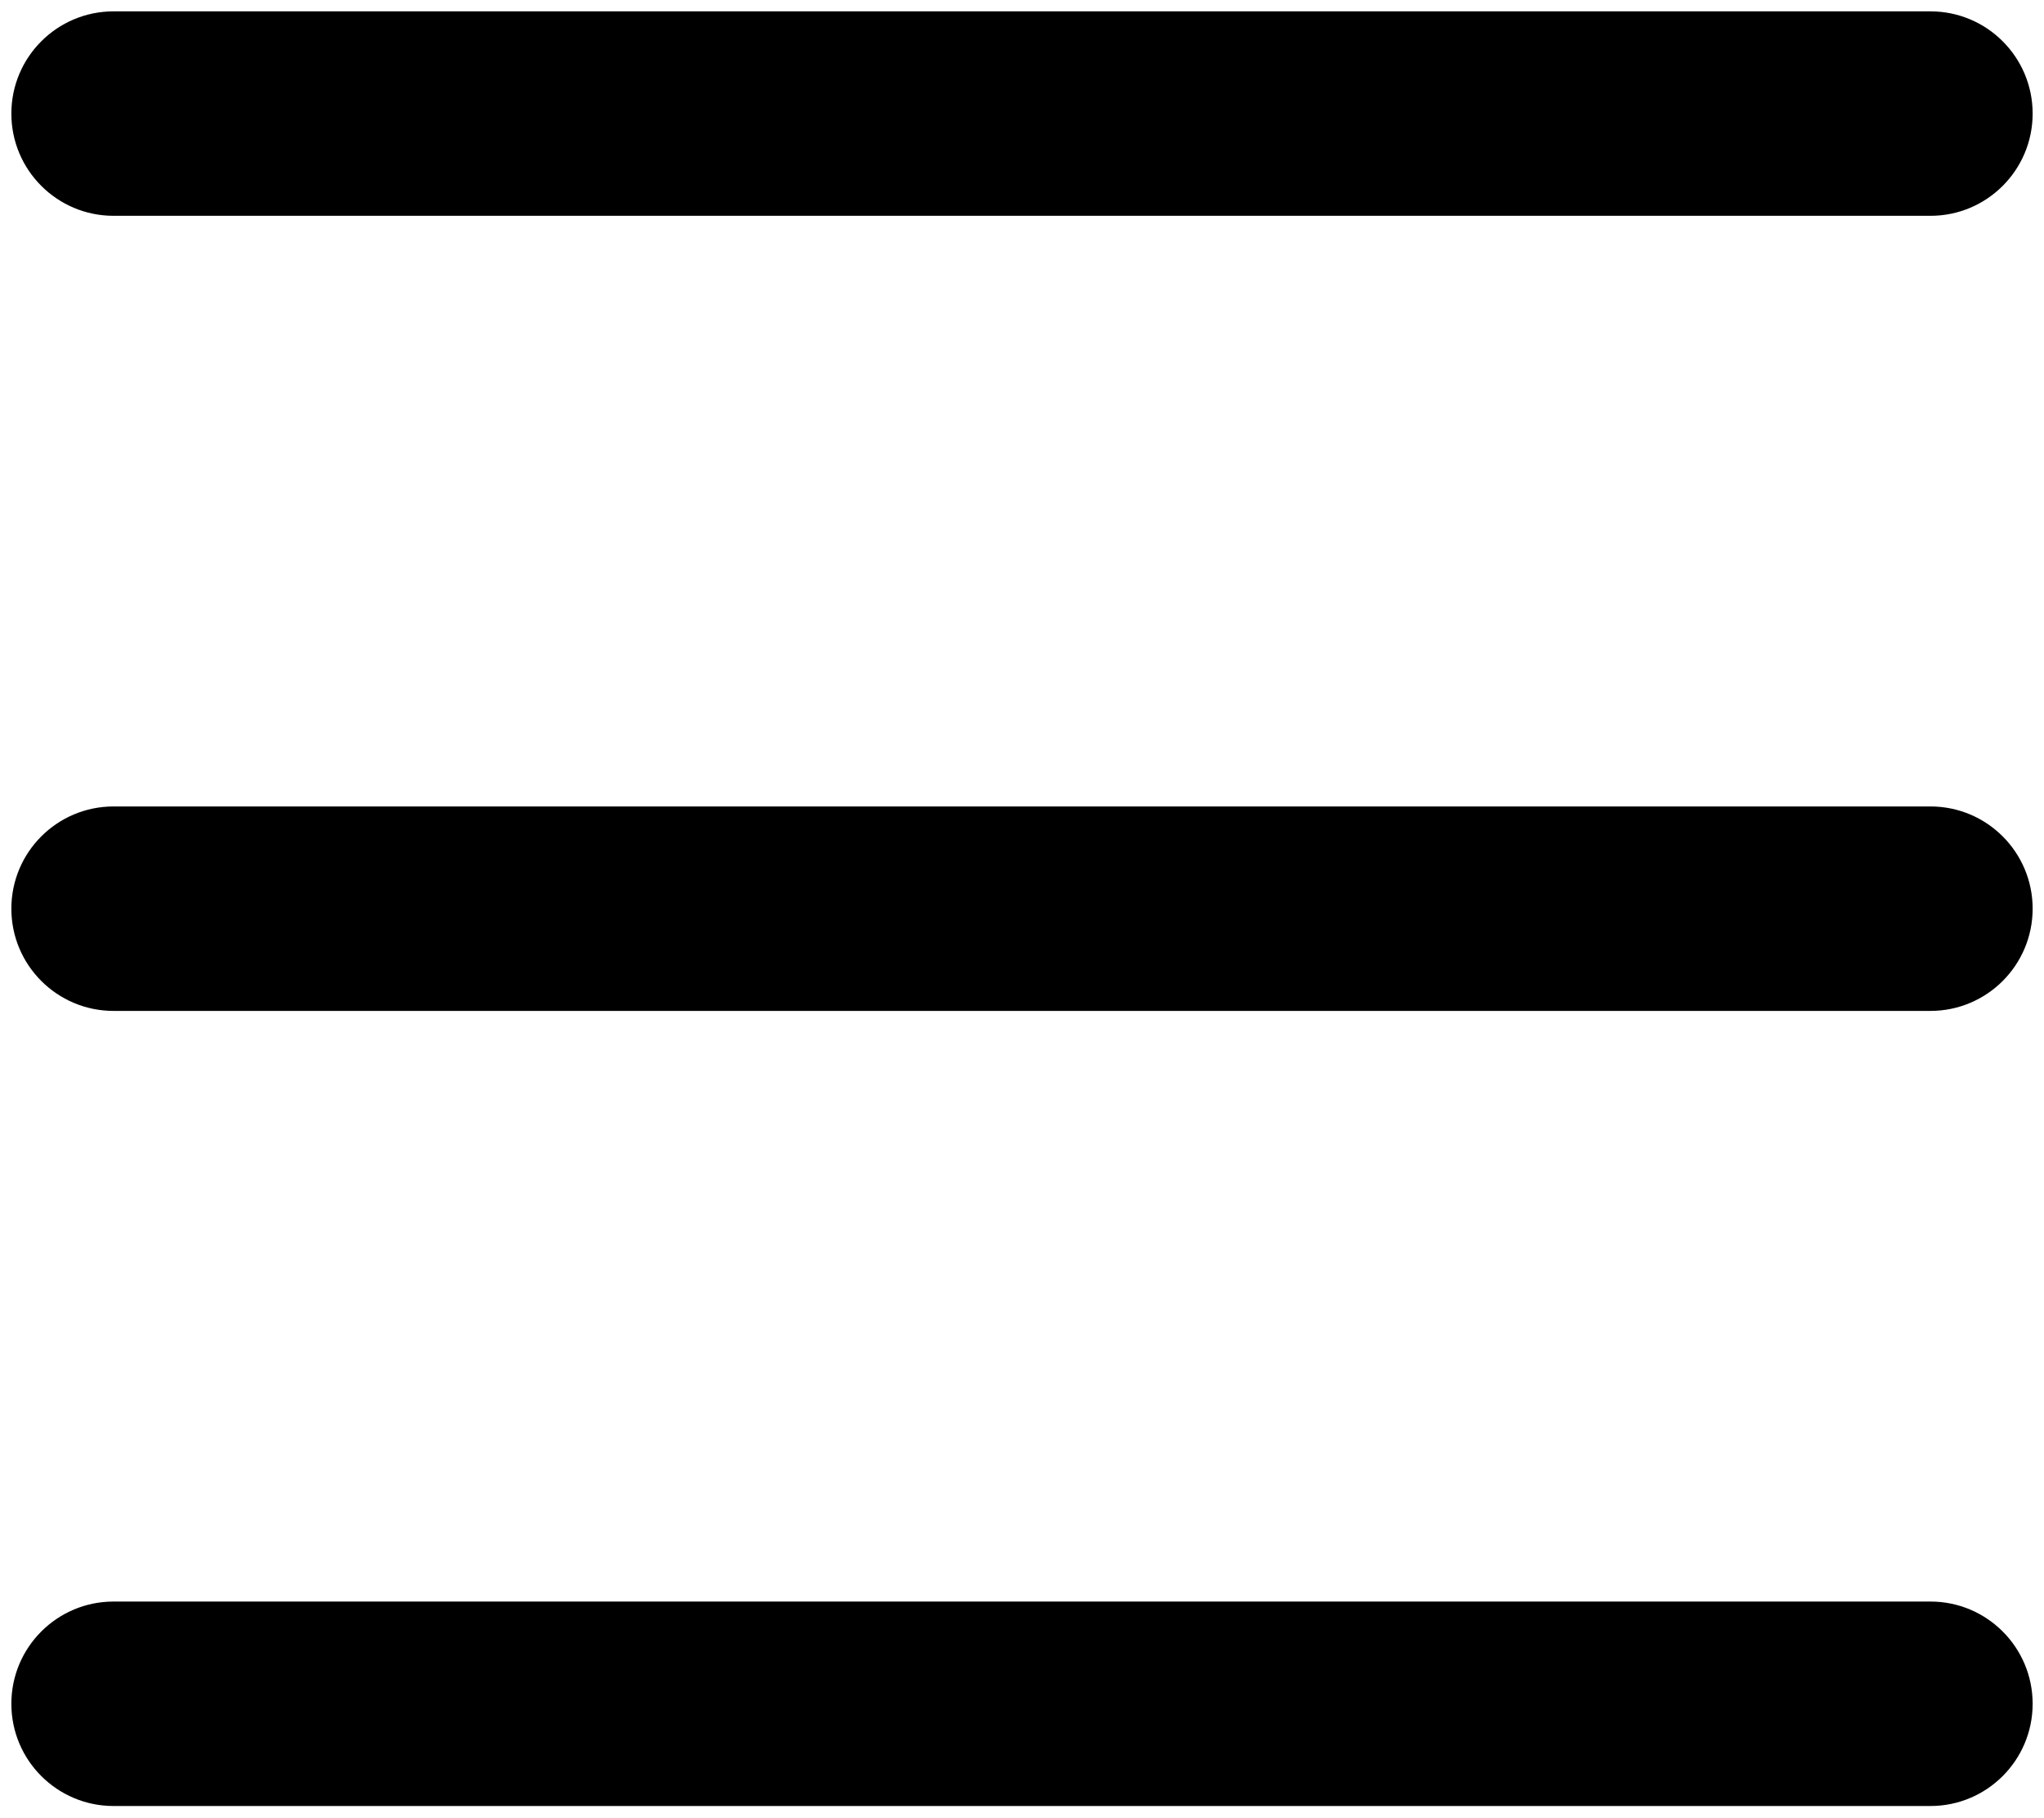
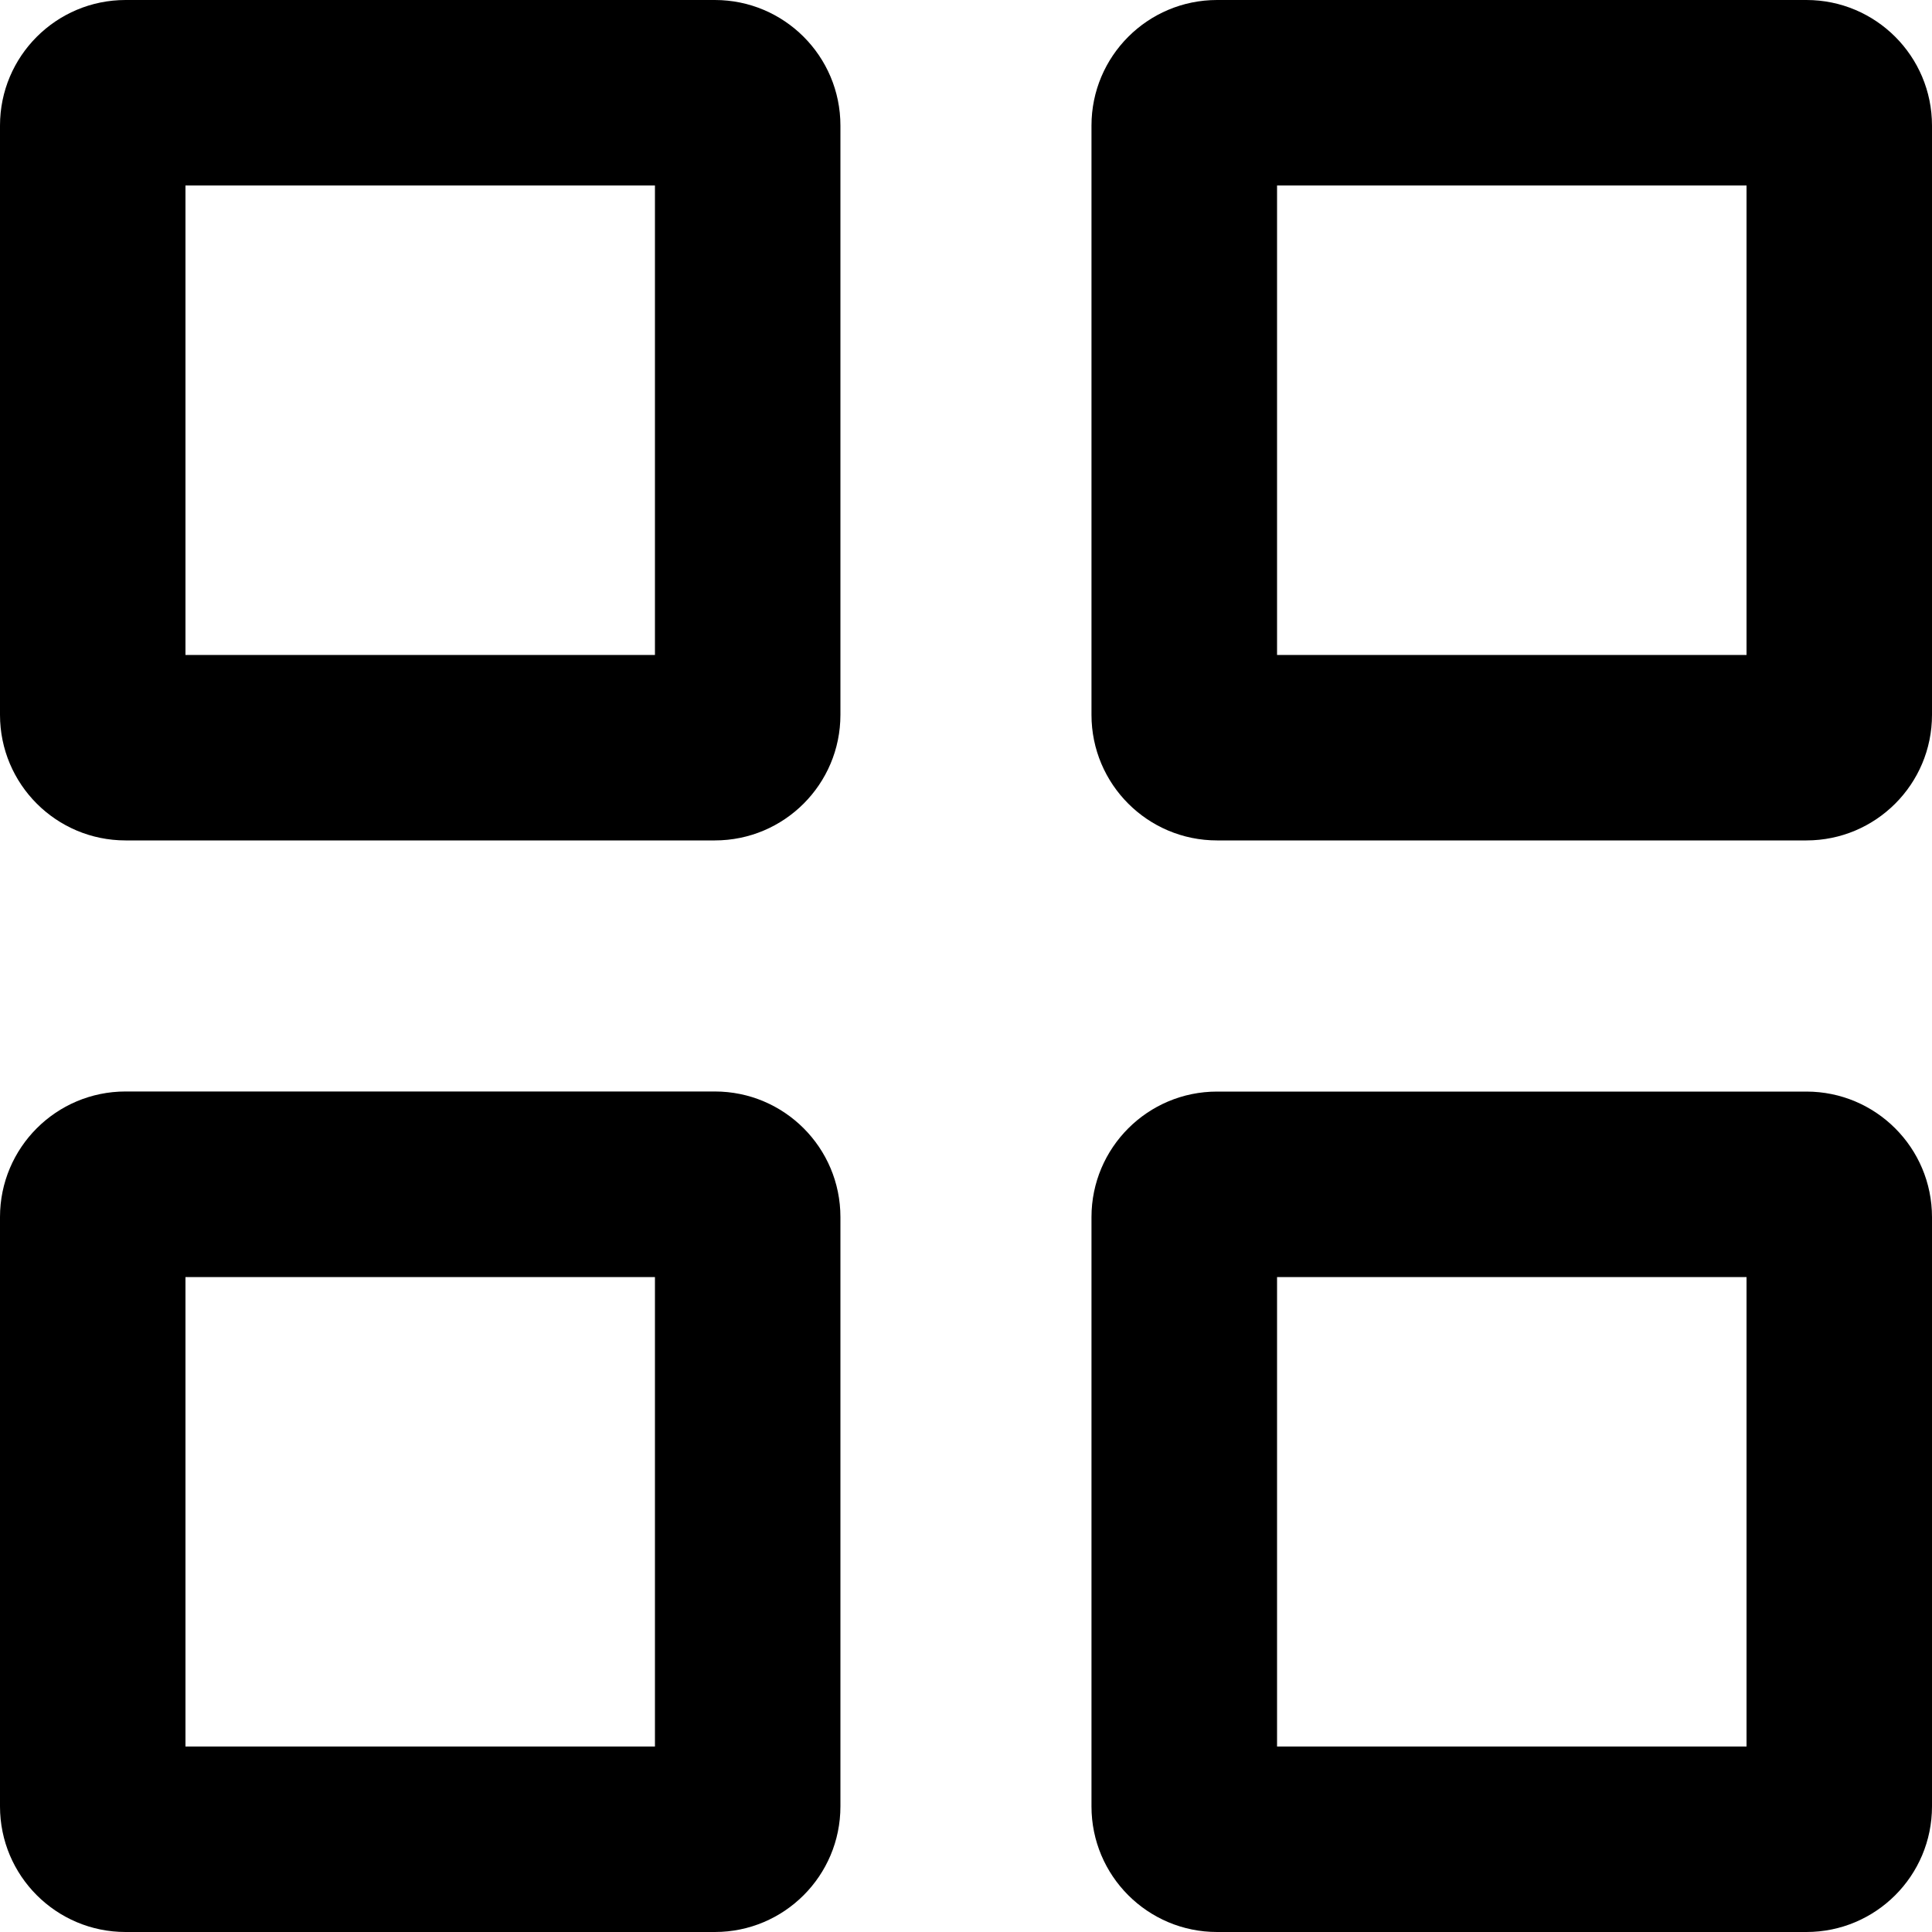
- <svg xmlns="http://www.w3.org/2000/svg" width="18" height="16" fill="none">
-   <g fill="currentColor">
-     <path d="M.1 1A.9.9 0 0 1 1 .1h16a.9.9 0 1 1 0 1.8H1A.9.9 0 0 1 .1 1ZM.1 15a.9.9 0 0 1 .9-.9h16a.9.9 0 1 1 0 1.8H1a.9.9 0 0 1-.9-.9ZM1 7.1a.9.9 0 1 0 0 1.8h16a.9.9 0 1 0 0-1.8H1Z" />
+ <svg xmlns="http://www.w3.org/2000/svg" width="20" height="20" fill="none">
+   <g fill="currentColor" fill-rule="evenodd" clip-rule="evenodd">
+     <path d="M1.3 0A1.3 1.3 0 0 0 0 1.3V7.4a1.3 1.3 0 0 0 1.3 1.3H7.4a1.3 1.3 0 0 0 1.3-1.3V1.3A1.3 1.3 0 0 0 7.4 0H1.3Zm.62 6.78V1.92h4.86v4.86H1.92ZM12.599 0a1.3 1.3 0 0 0-1.3 1.3V7.4a1.3 1.3 0 0 0 1.3 1.3H18.7A1.3 1.3 0 0 0 20 7.4V1.3A1.3 1.3 0 0 0 18.7 0H12.6Zm.621 6.78V1.92h4.86v4.86h-4.86ZM0 12.599a1.3 1.3 0 0 1 1.3-1.3H7.4a1.3 1.3 0 0 1 1.3 1.3V18.7A1.3 1.3 0 0 1 7.4 20H1.3A1.3 1.3 0 0 1 0 18.7V12.6Zm1.92.621v4.86h4.86v-4.86H1.92ZM12.599 11.3a1.3 1.3 0 0 0-1.3 1.299V18.7A1.3 1.3 0 0 0 12.6 20H18.7A1.3 1.3 0 0 0 20 18.7V12.6a1.3 1.3 0 0 0-1.3-1.3H12.6Zm.621 6.78v-4.86h4.86v4.86h-4.86Z" />
  </g>
</svg>
